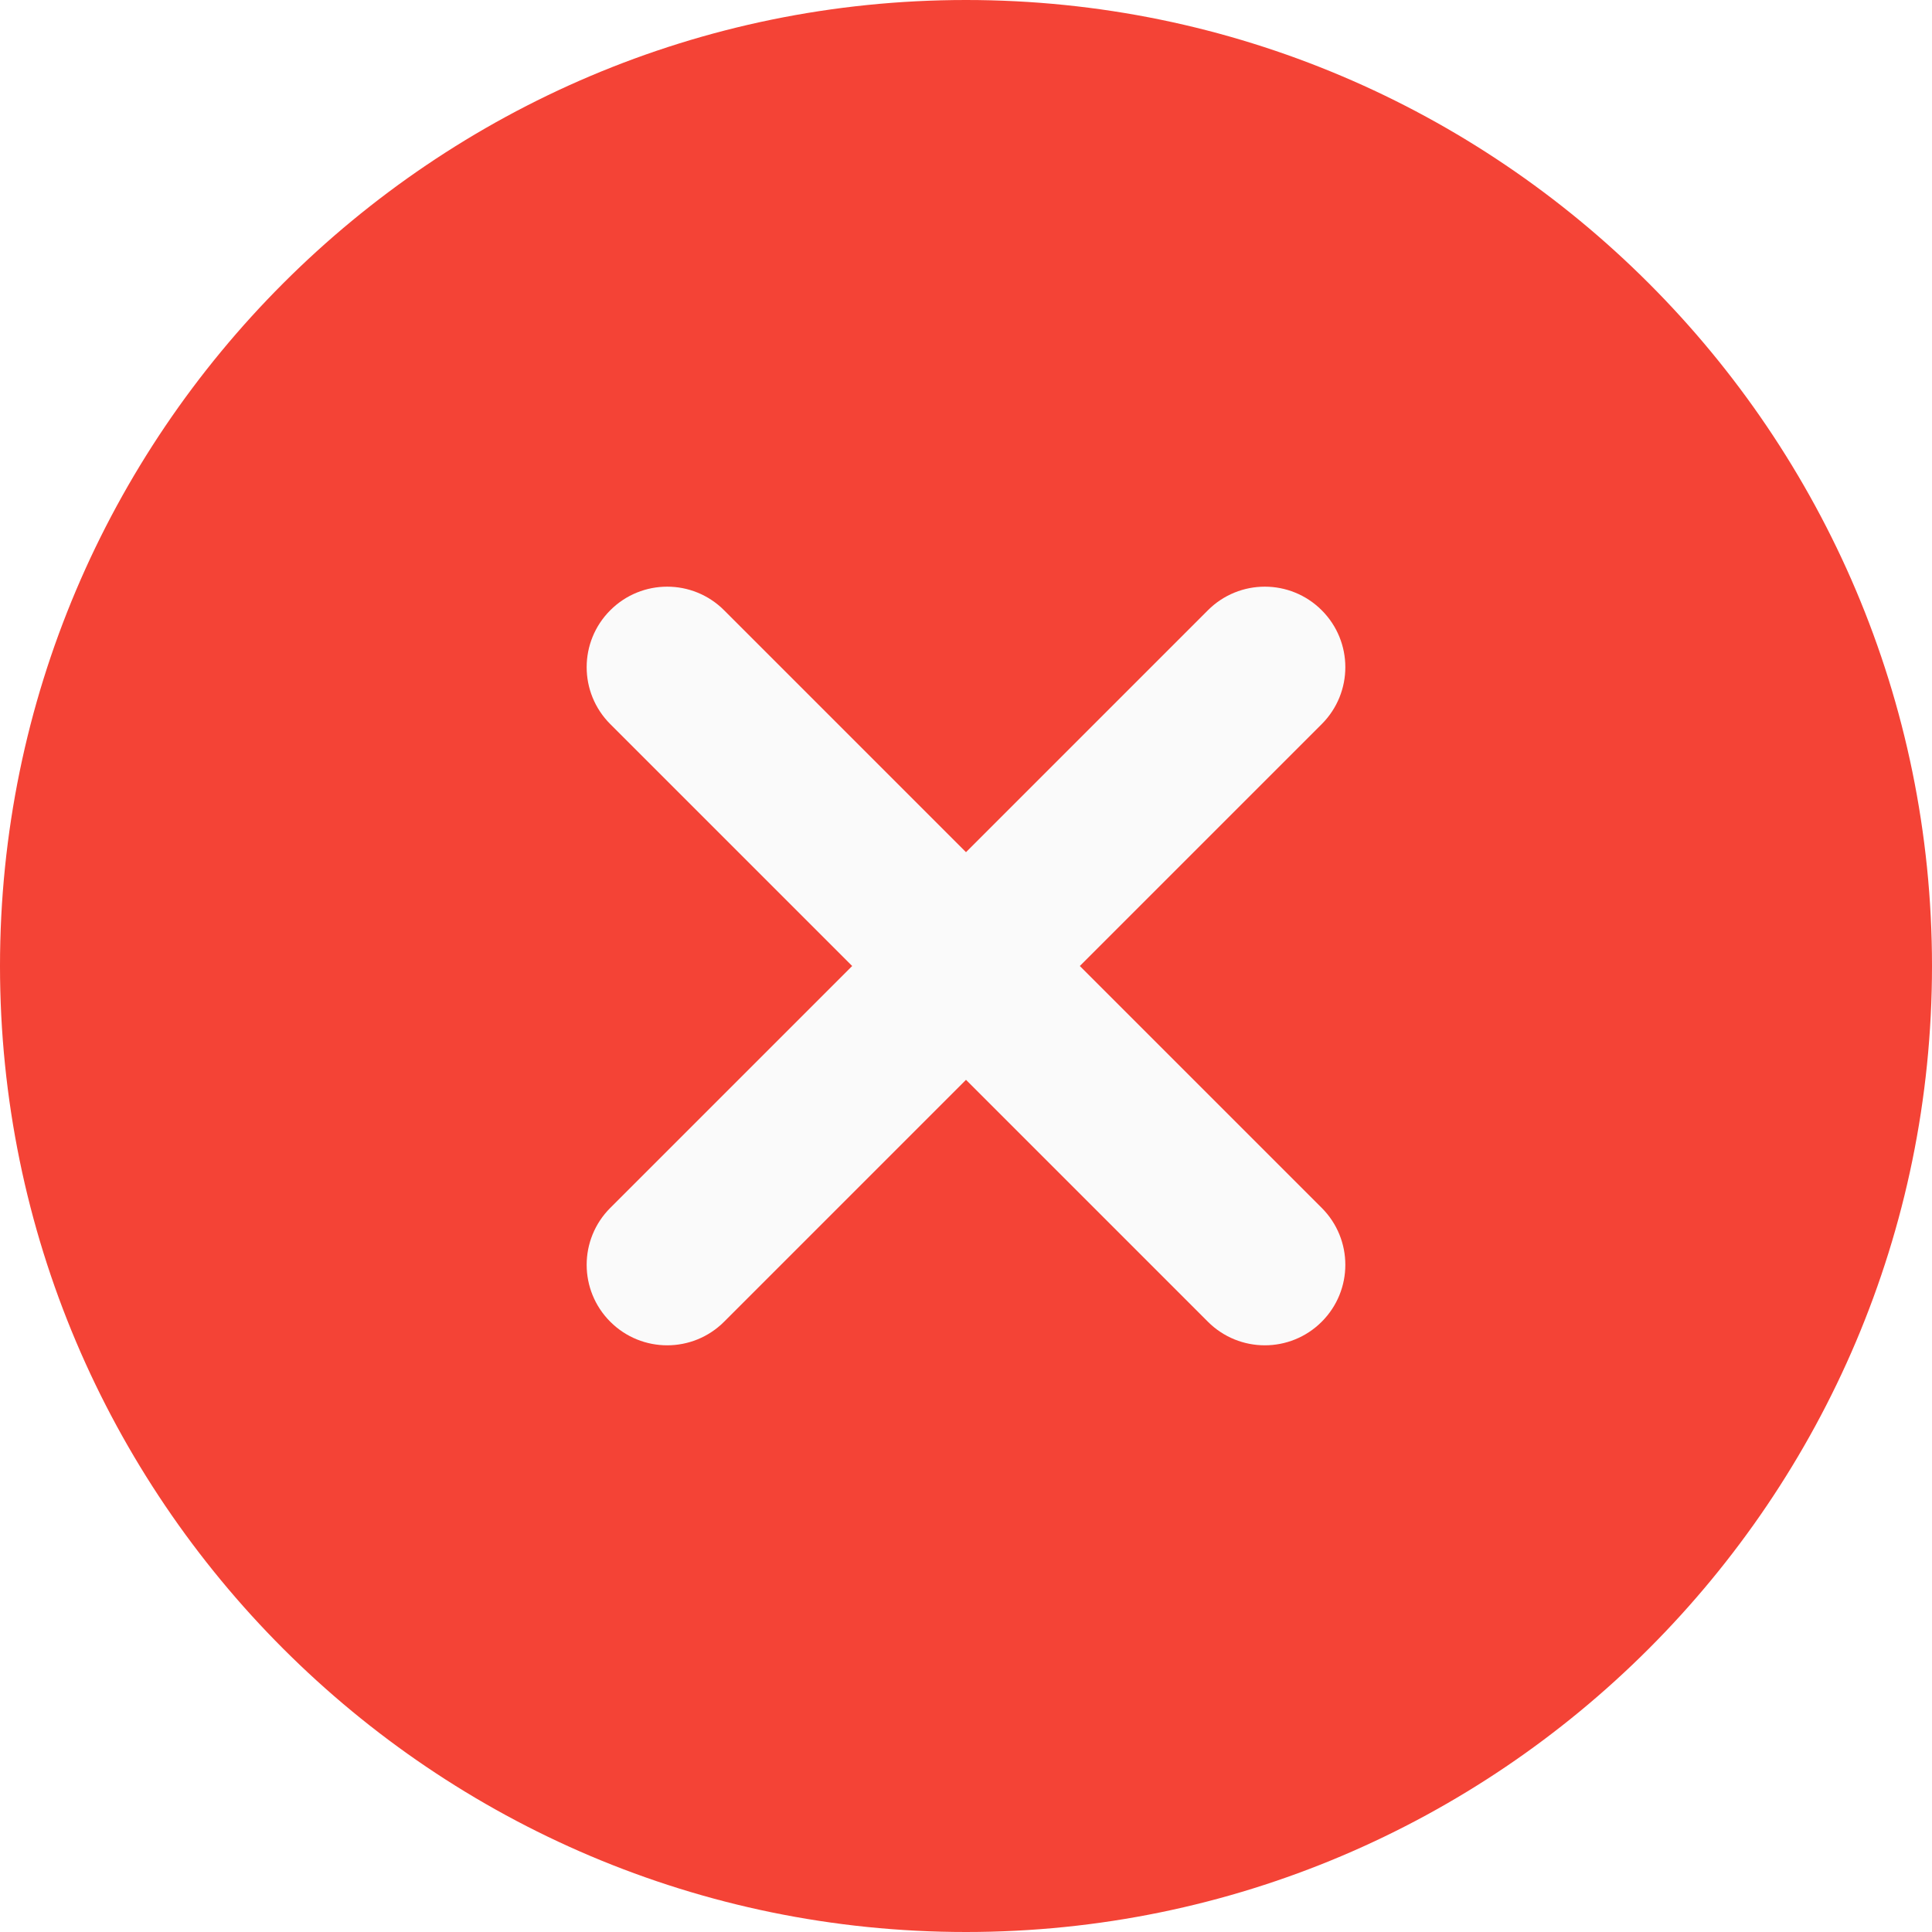
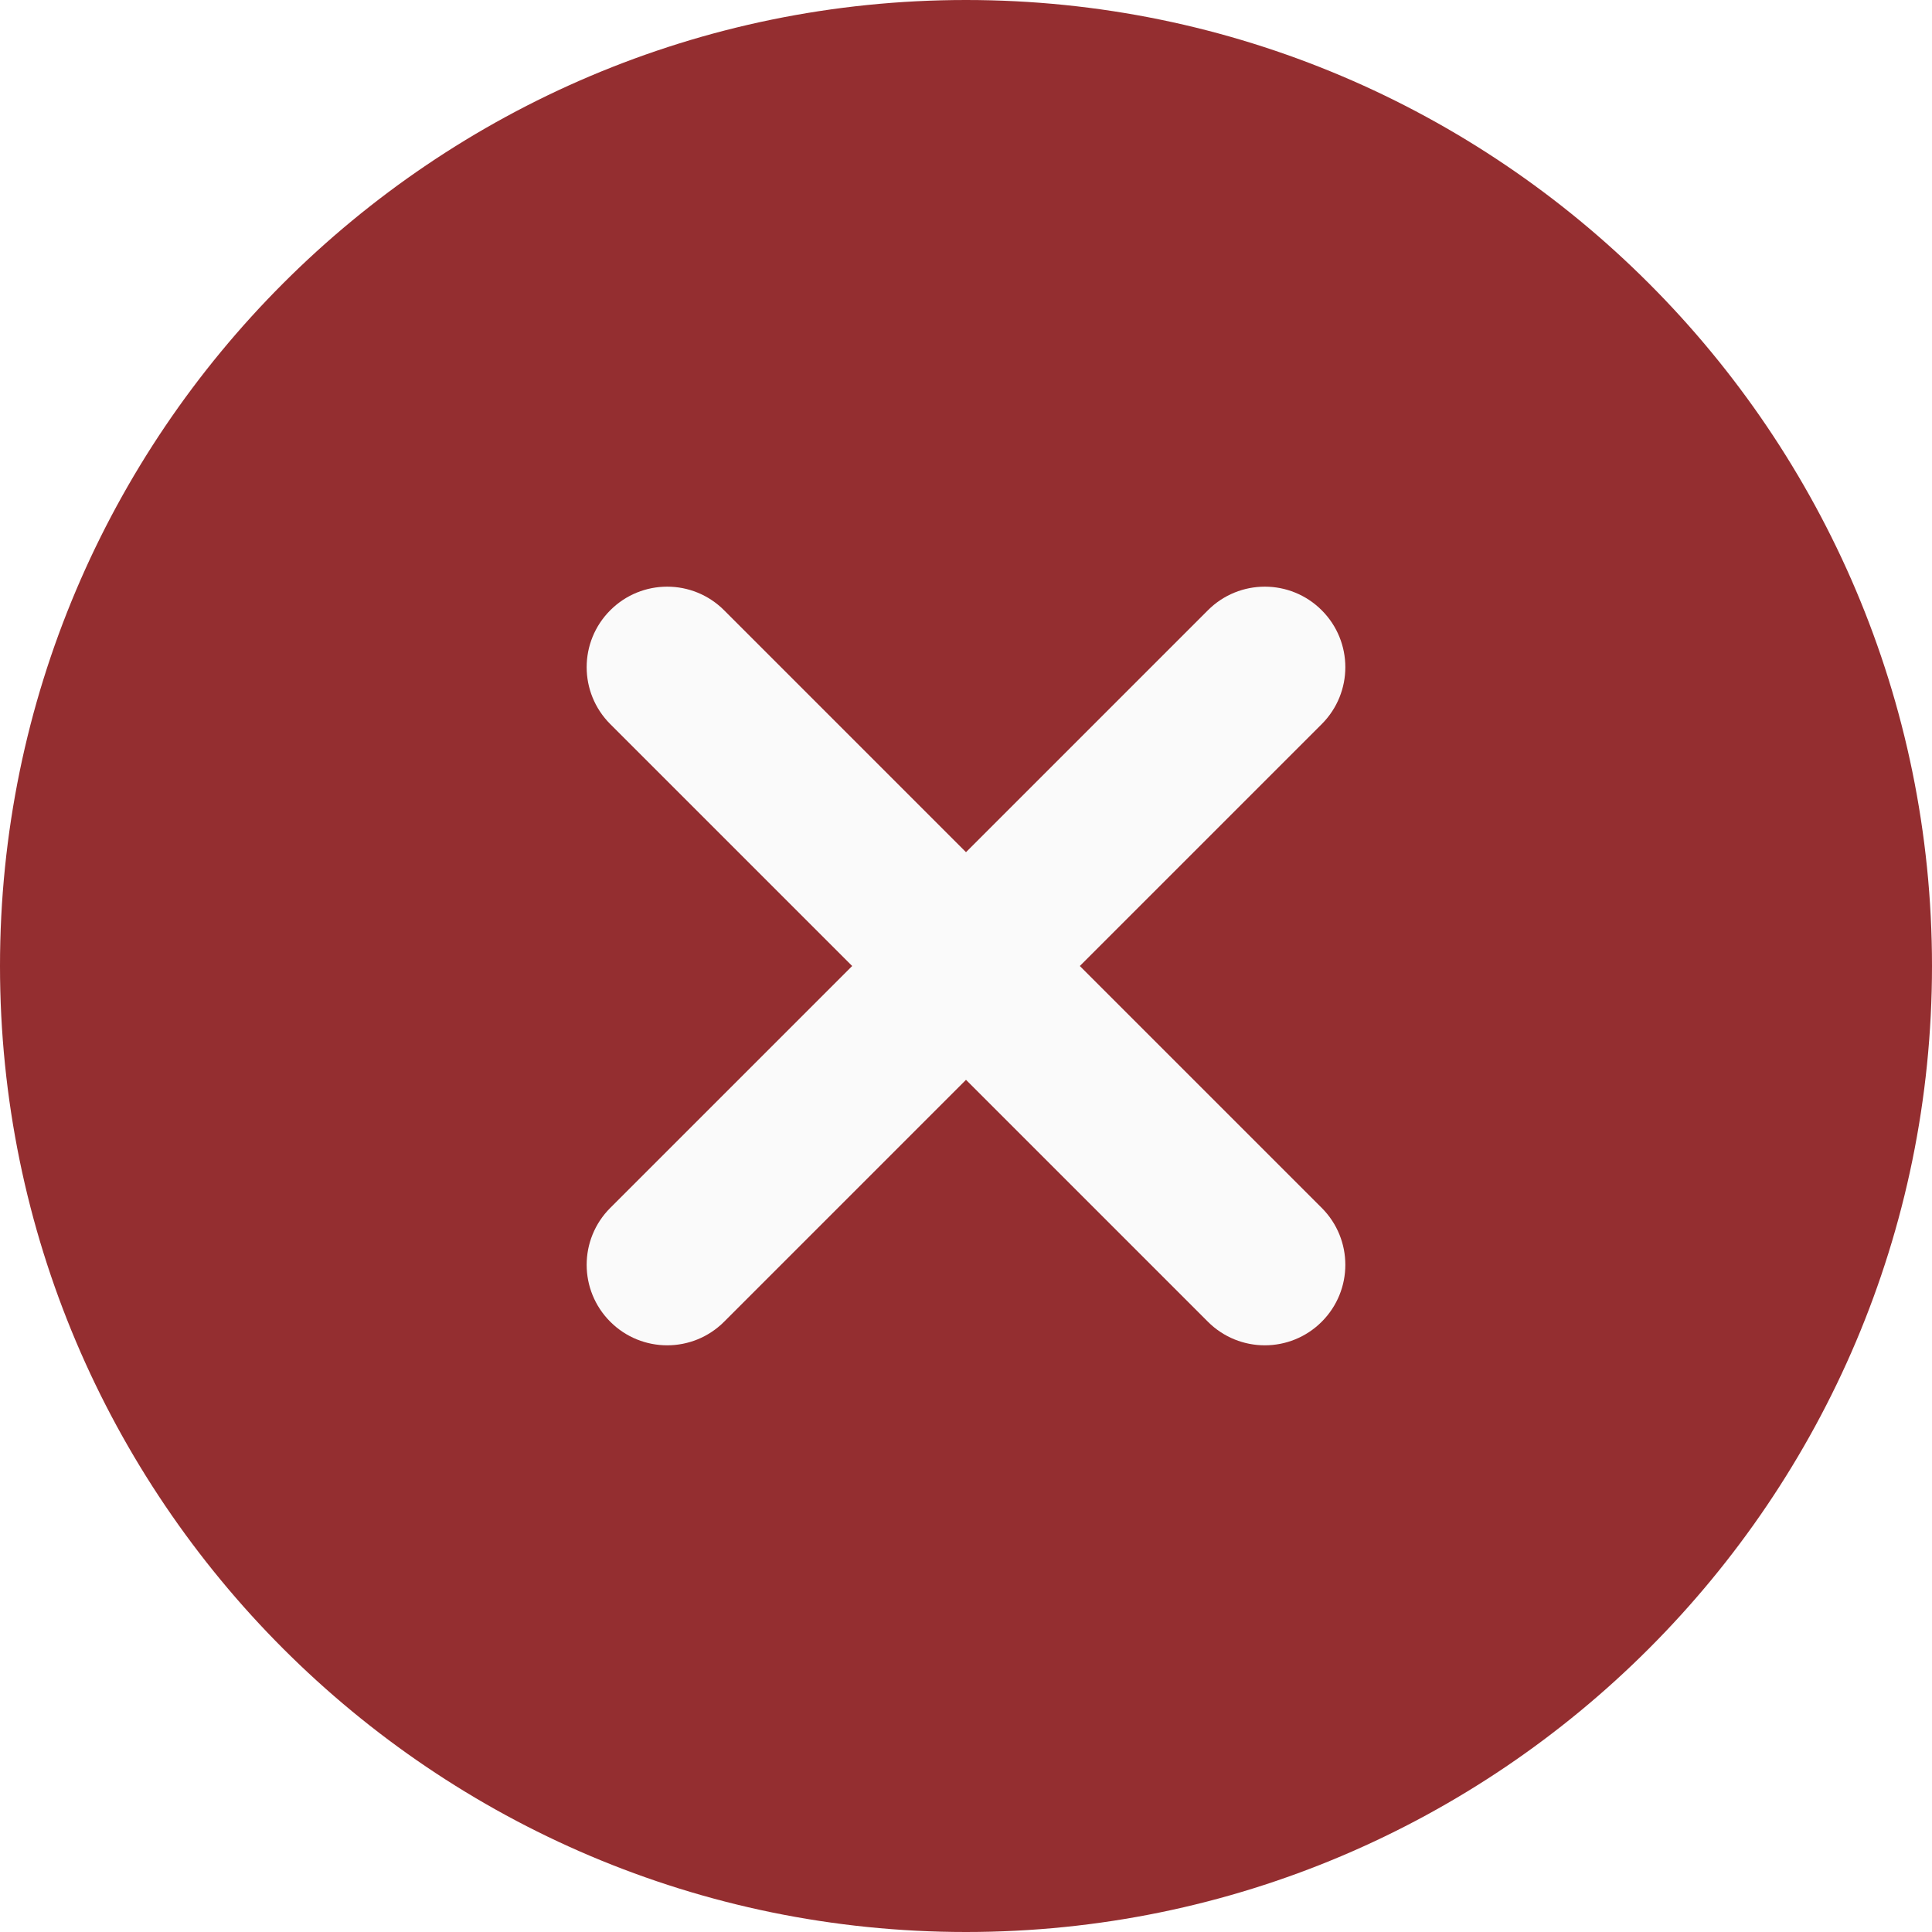
<svg xmlns="http://www.w3.org/2000/svg" height="512pt" viewBox="0 0 512 512" width="512pt">
-   <path d="m256 0c-141.164 0-256 114.836-256 256s114.836 256 256 256 256-114.836 256-256-114.836-256-256-256zm0 0" fill="#f44336" />
+   <path d="m256 0c-141.164 0-256 114.836-256 256s114.836 256 256 256 256-114.836 256-256-114.836-256-256-256zm0 0" fill="#942E30" />
  <path d="m350.273 320.105c8.34 8.344 8.34 21.824 0 30.168-4.16 4.16-9.621 6.25-15.086 6.25-5.461 0-10.922-2.09-15.082-6.25l-64.105-64.109-64.105 64.109c-4.16 4.16-9.621 6.25-15.082 6.25-5.465 0-10.926-2.09-15.086-6.25-8.34-8.344-8.34-21.824 0-30.168l64.109-64.105-64.109-64.105c-8.34-8.344-8.34-21.824 0-30.168 8.344-8.34 21.824-8.34 30.168 0l64.105 64.109 64.105-64.109c8.344-8.34 21.824-8.34 30.168 0 8.34 8.344 8.34 21.824 0 30.168l-64.109 64.105zm0 0" fill="#fafafa" />
</svg>
